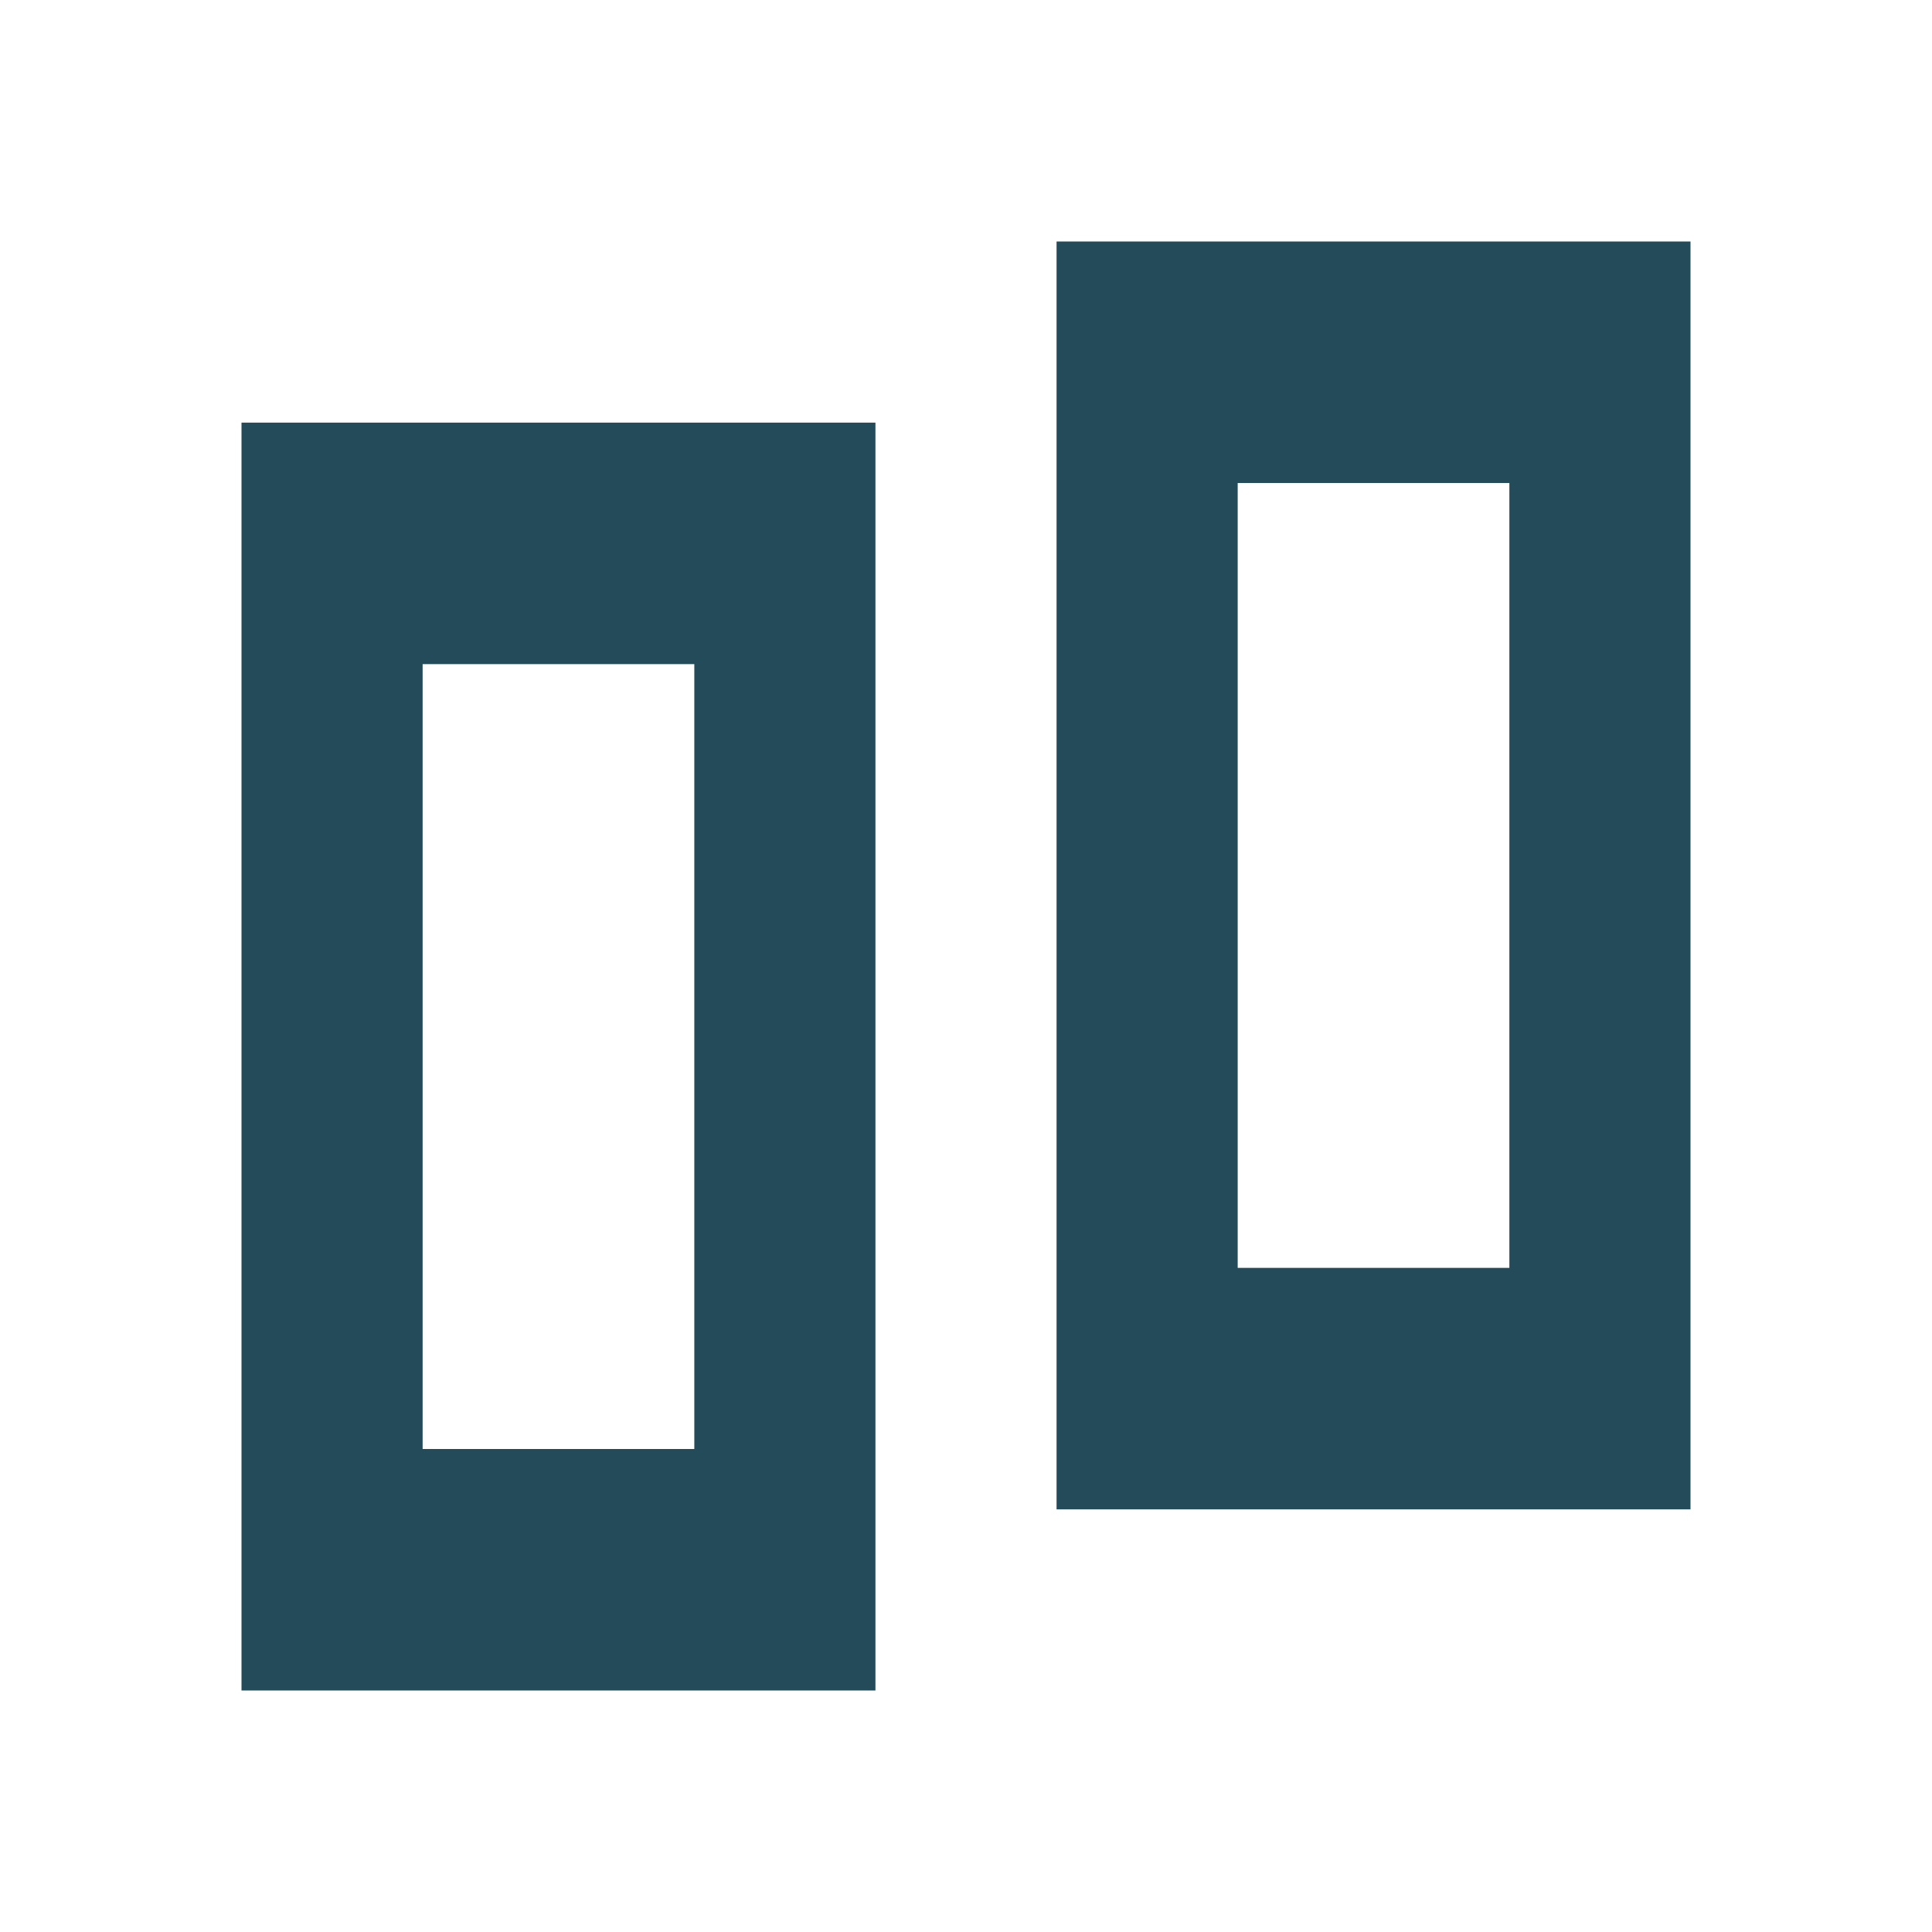
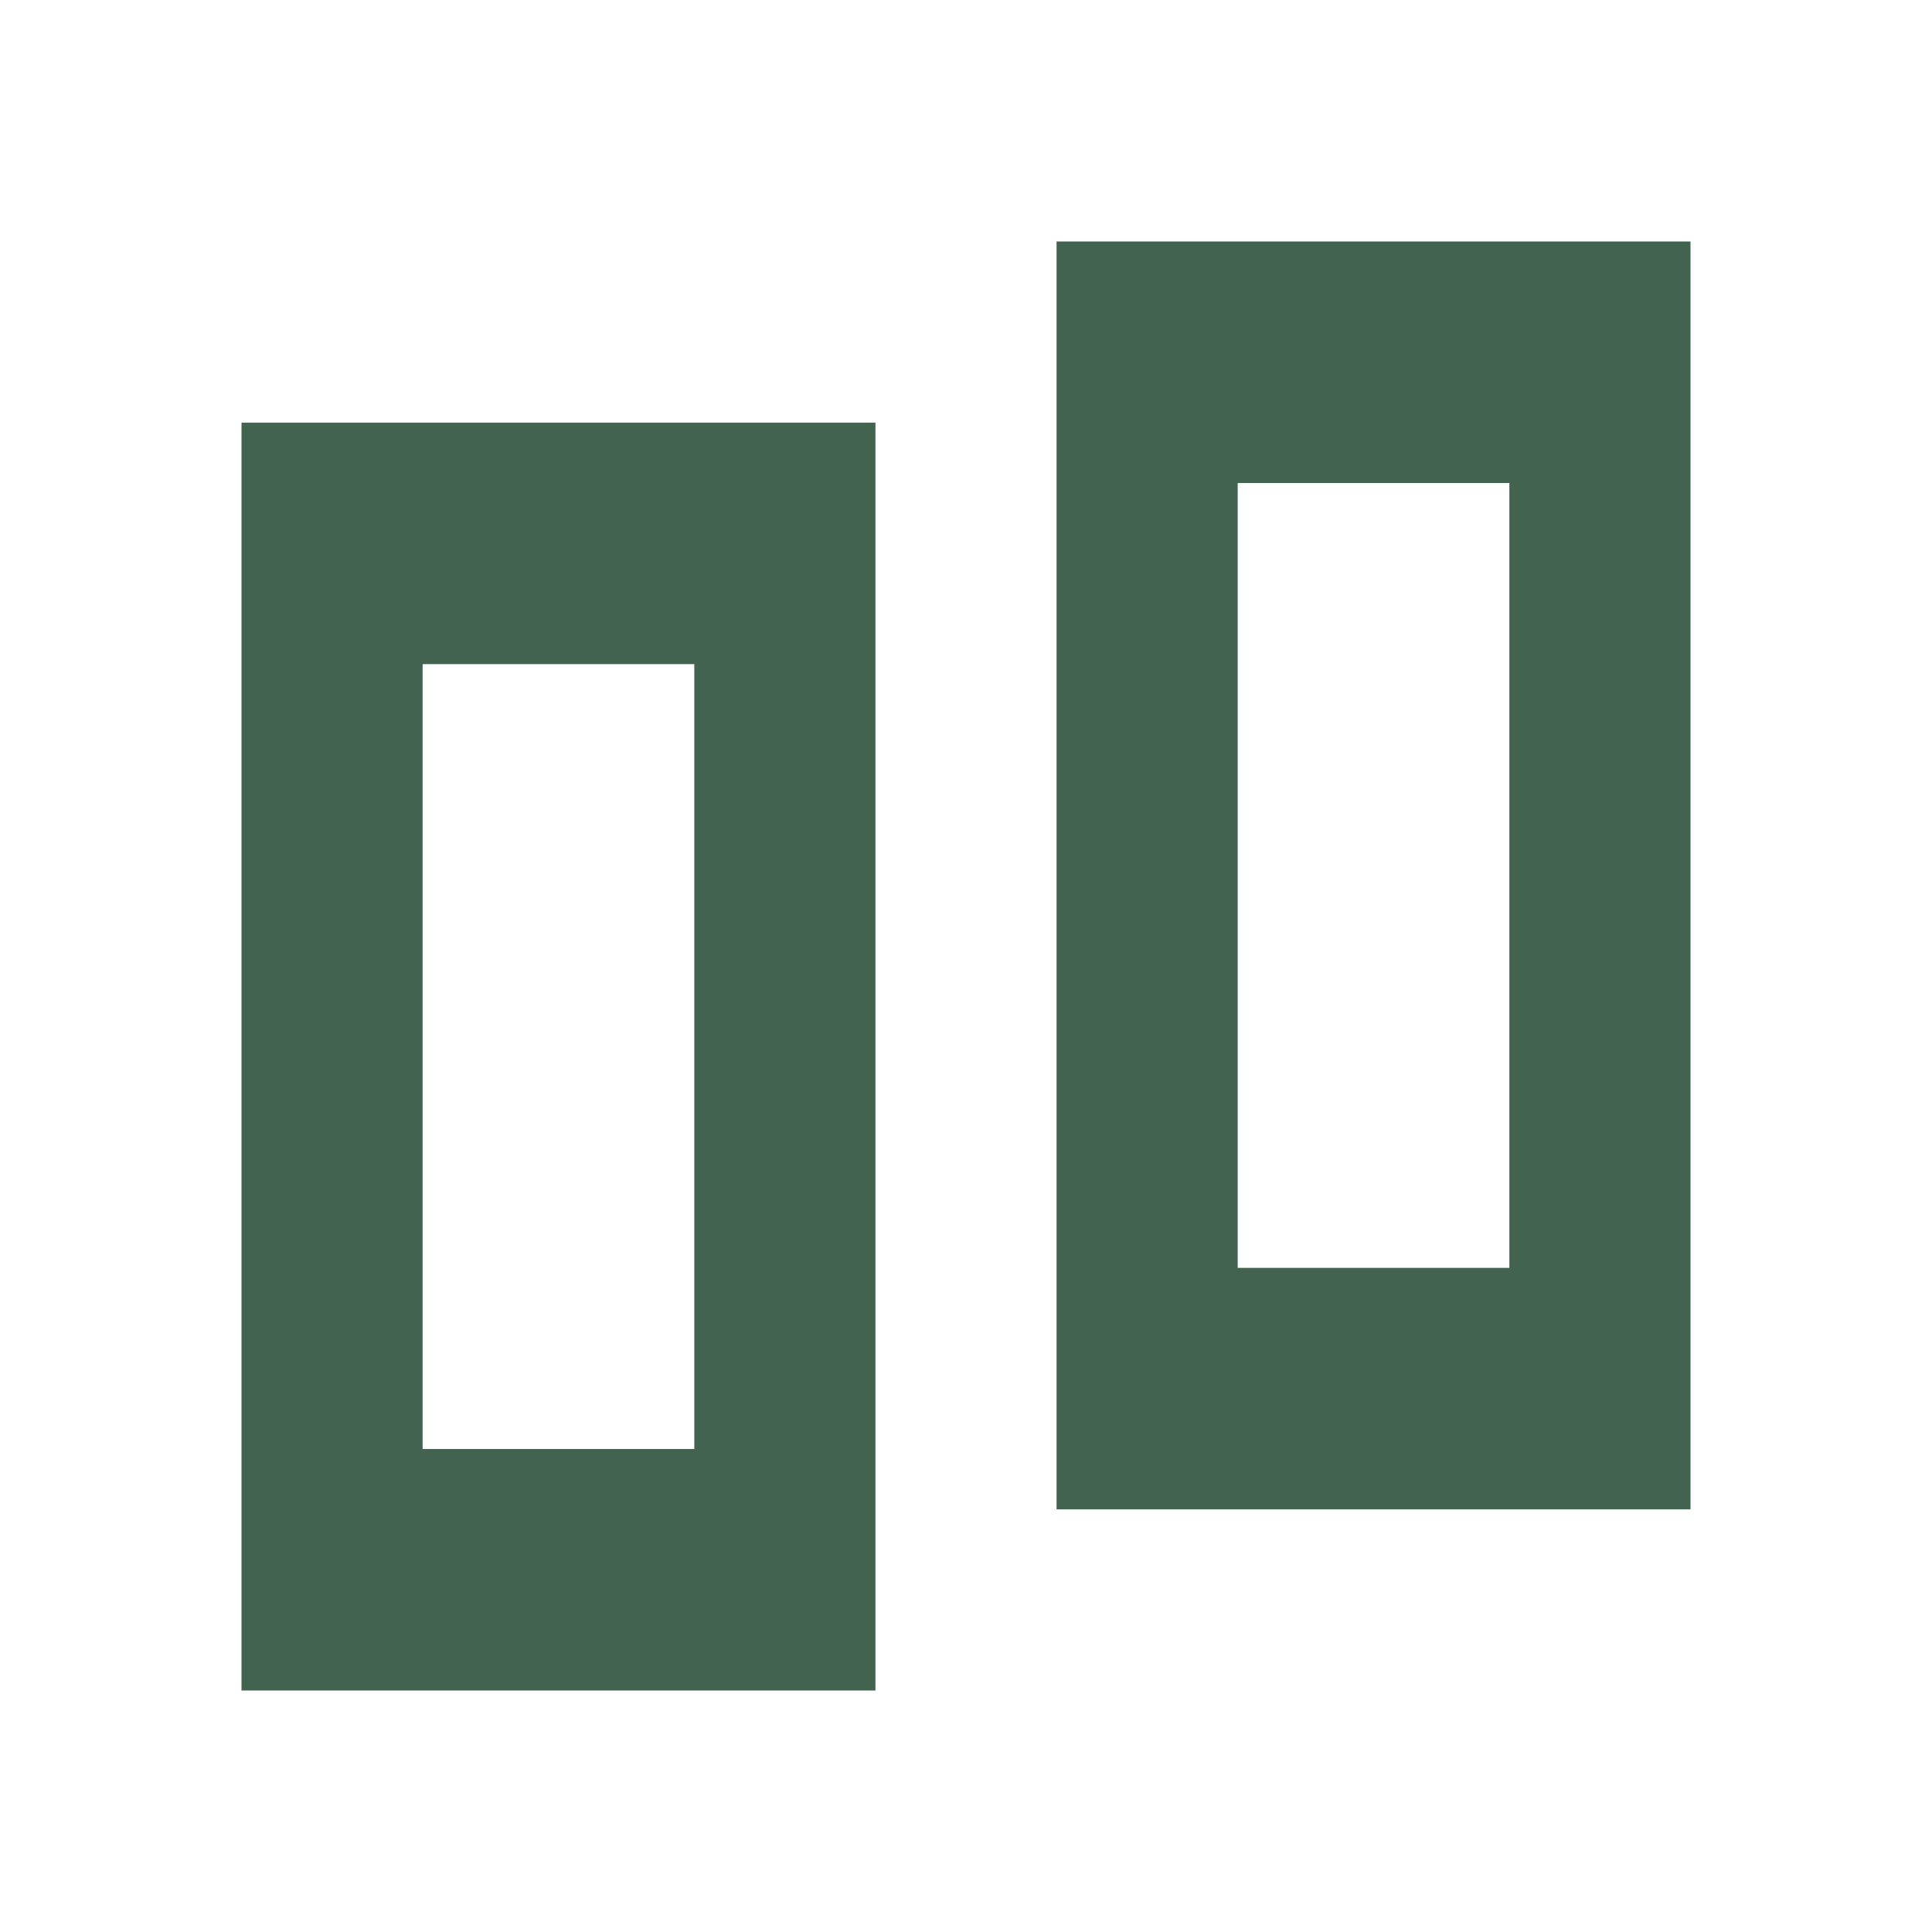
<svg xmlns="http://www.w3.org/2000/svg" viewBox="0 0 256 256" fill="none" role="img" aria-labelledby="title desc">
-   <path fill-rule="evenodd" d="M32 56H116V224H32ZM56 88V192H92V88ZM140 32H224V200H140ZM164 64V168H200V64Z" fill="#244b5a" />
+   <path fill-rule="evenodd" d="M32 56H116V224H32ZM56 88V192H92V88ZM140 32H224V200H140ZM164 64V168H200V64Z" fill="#41634f" />
</svg>
